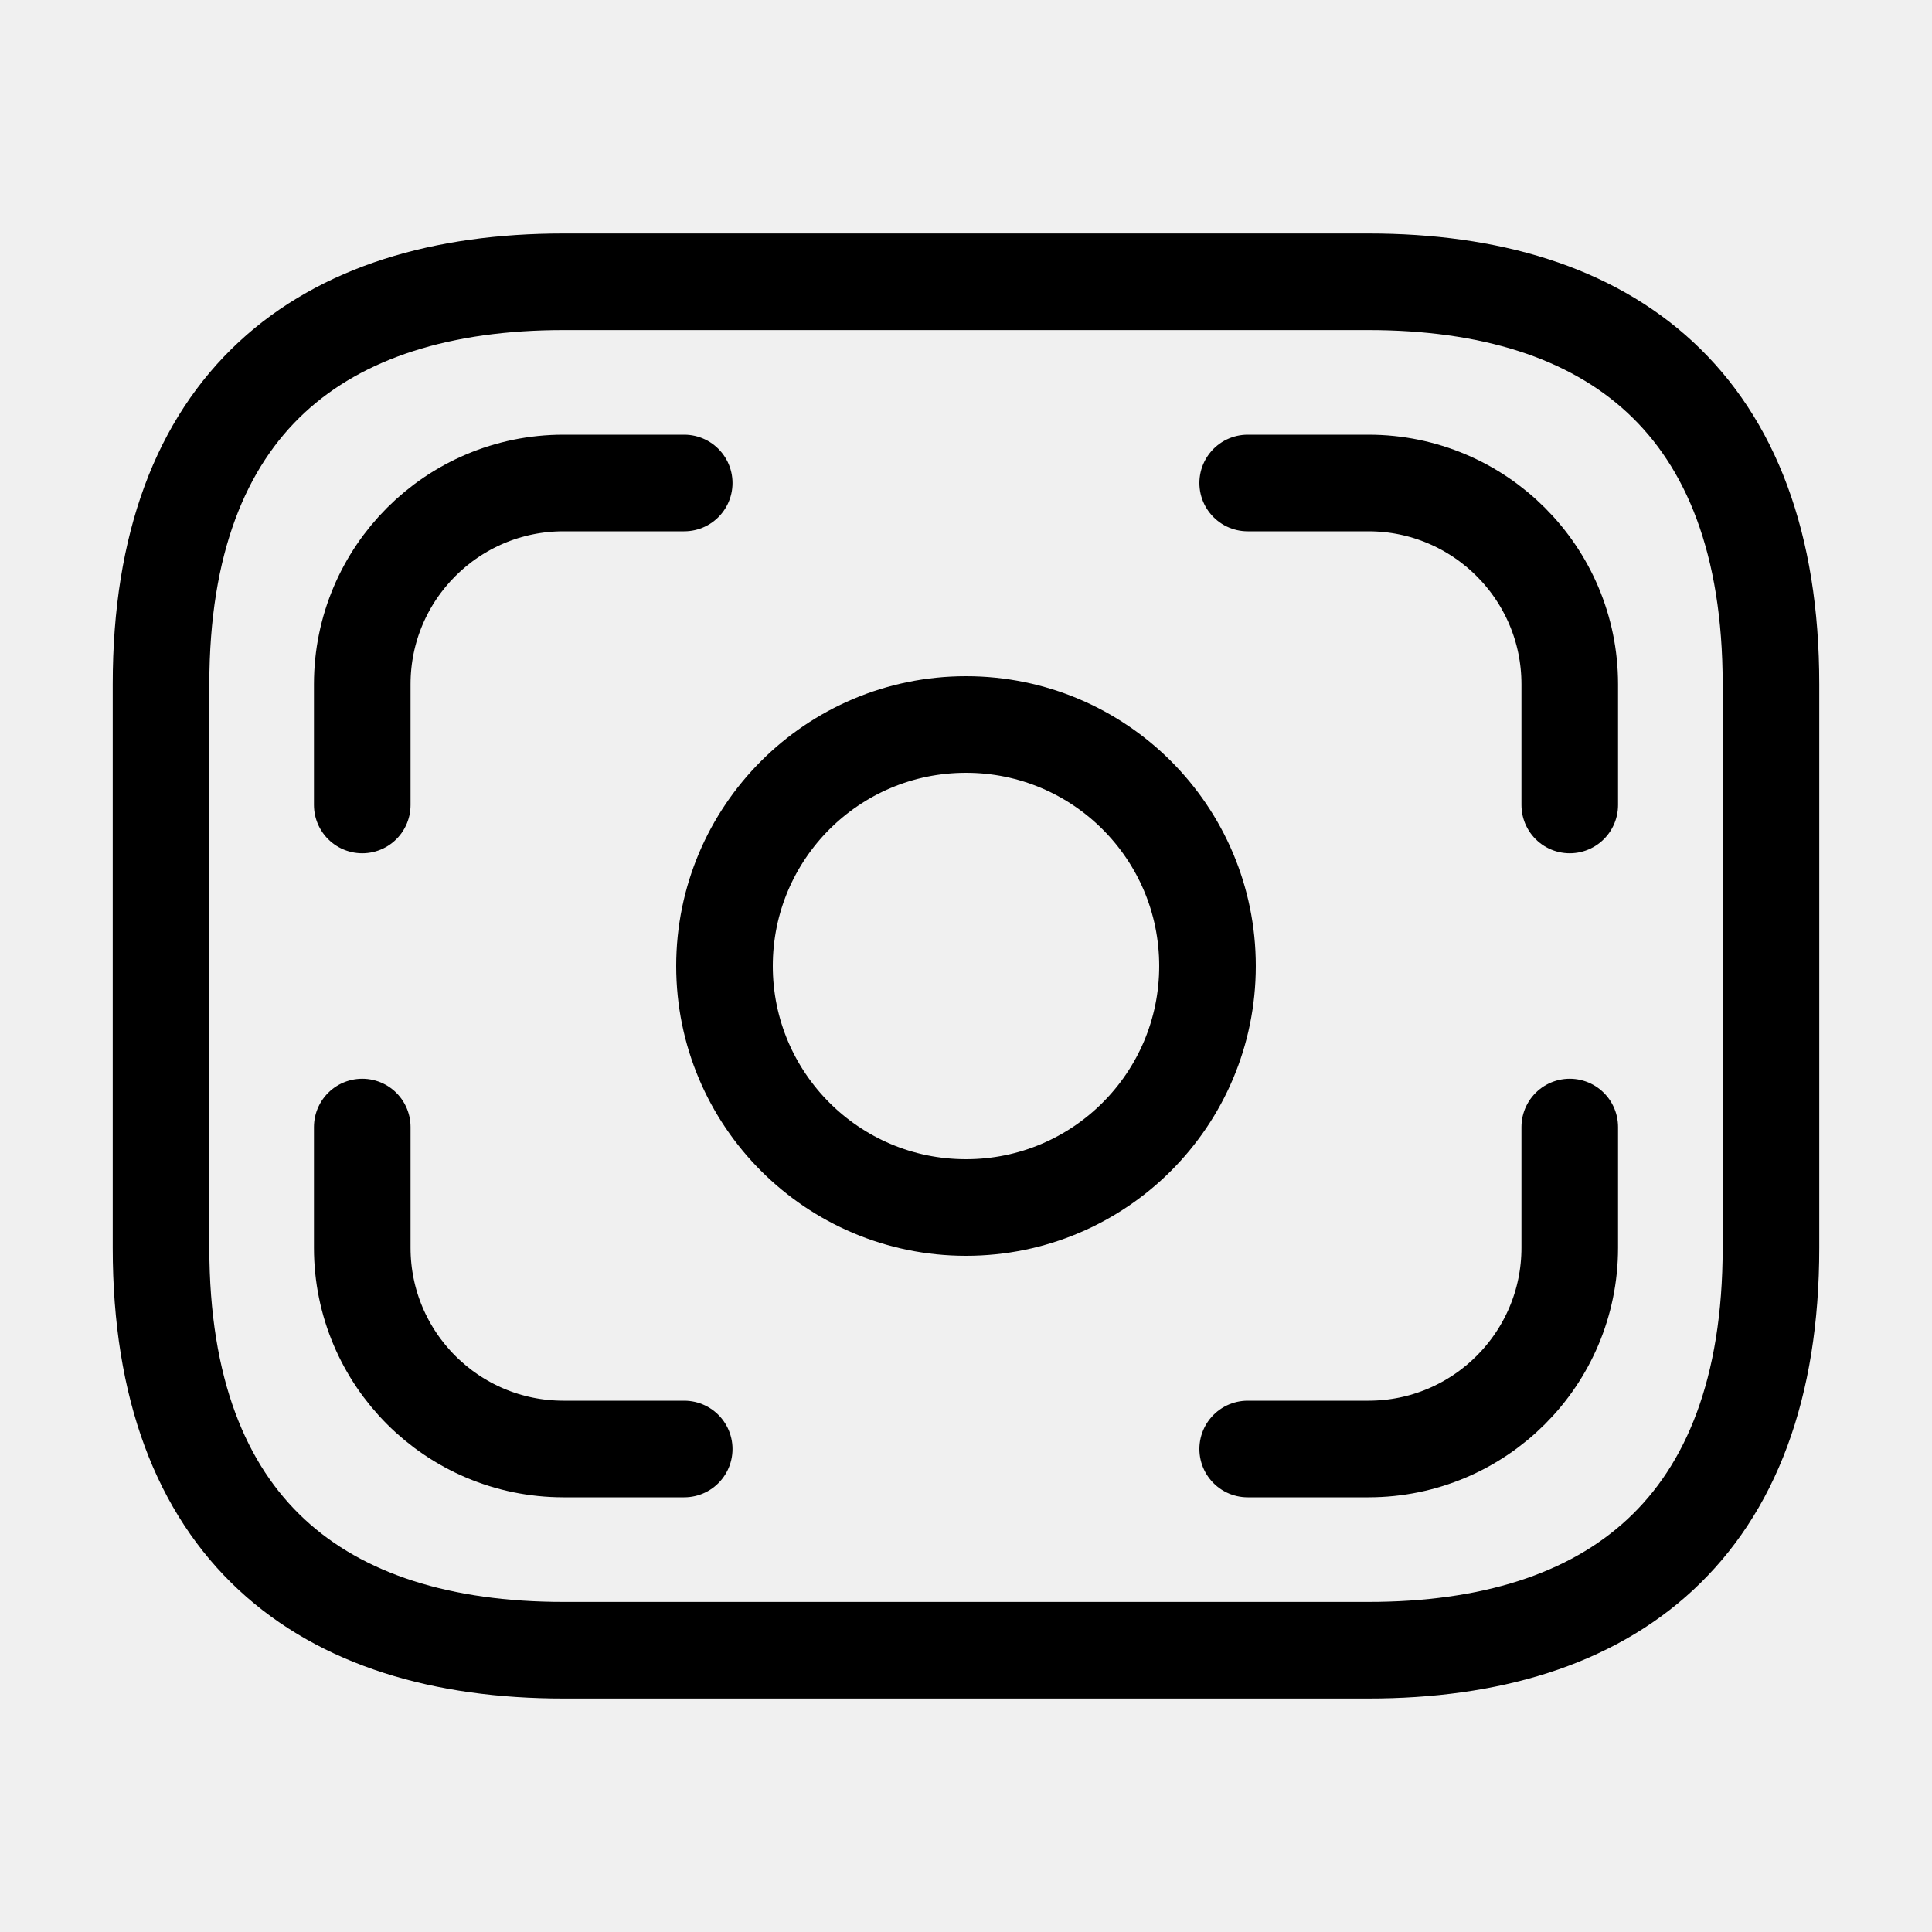
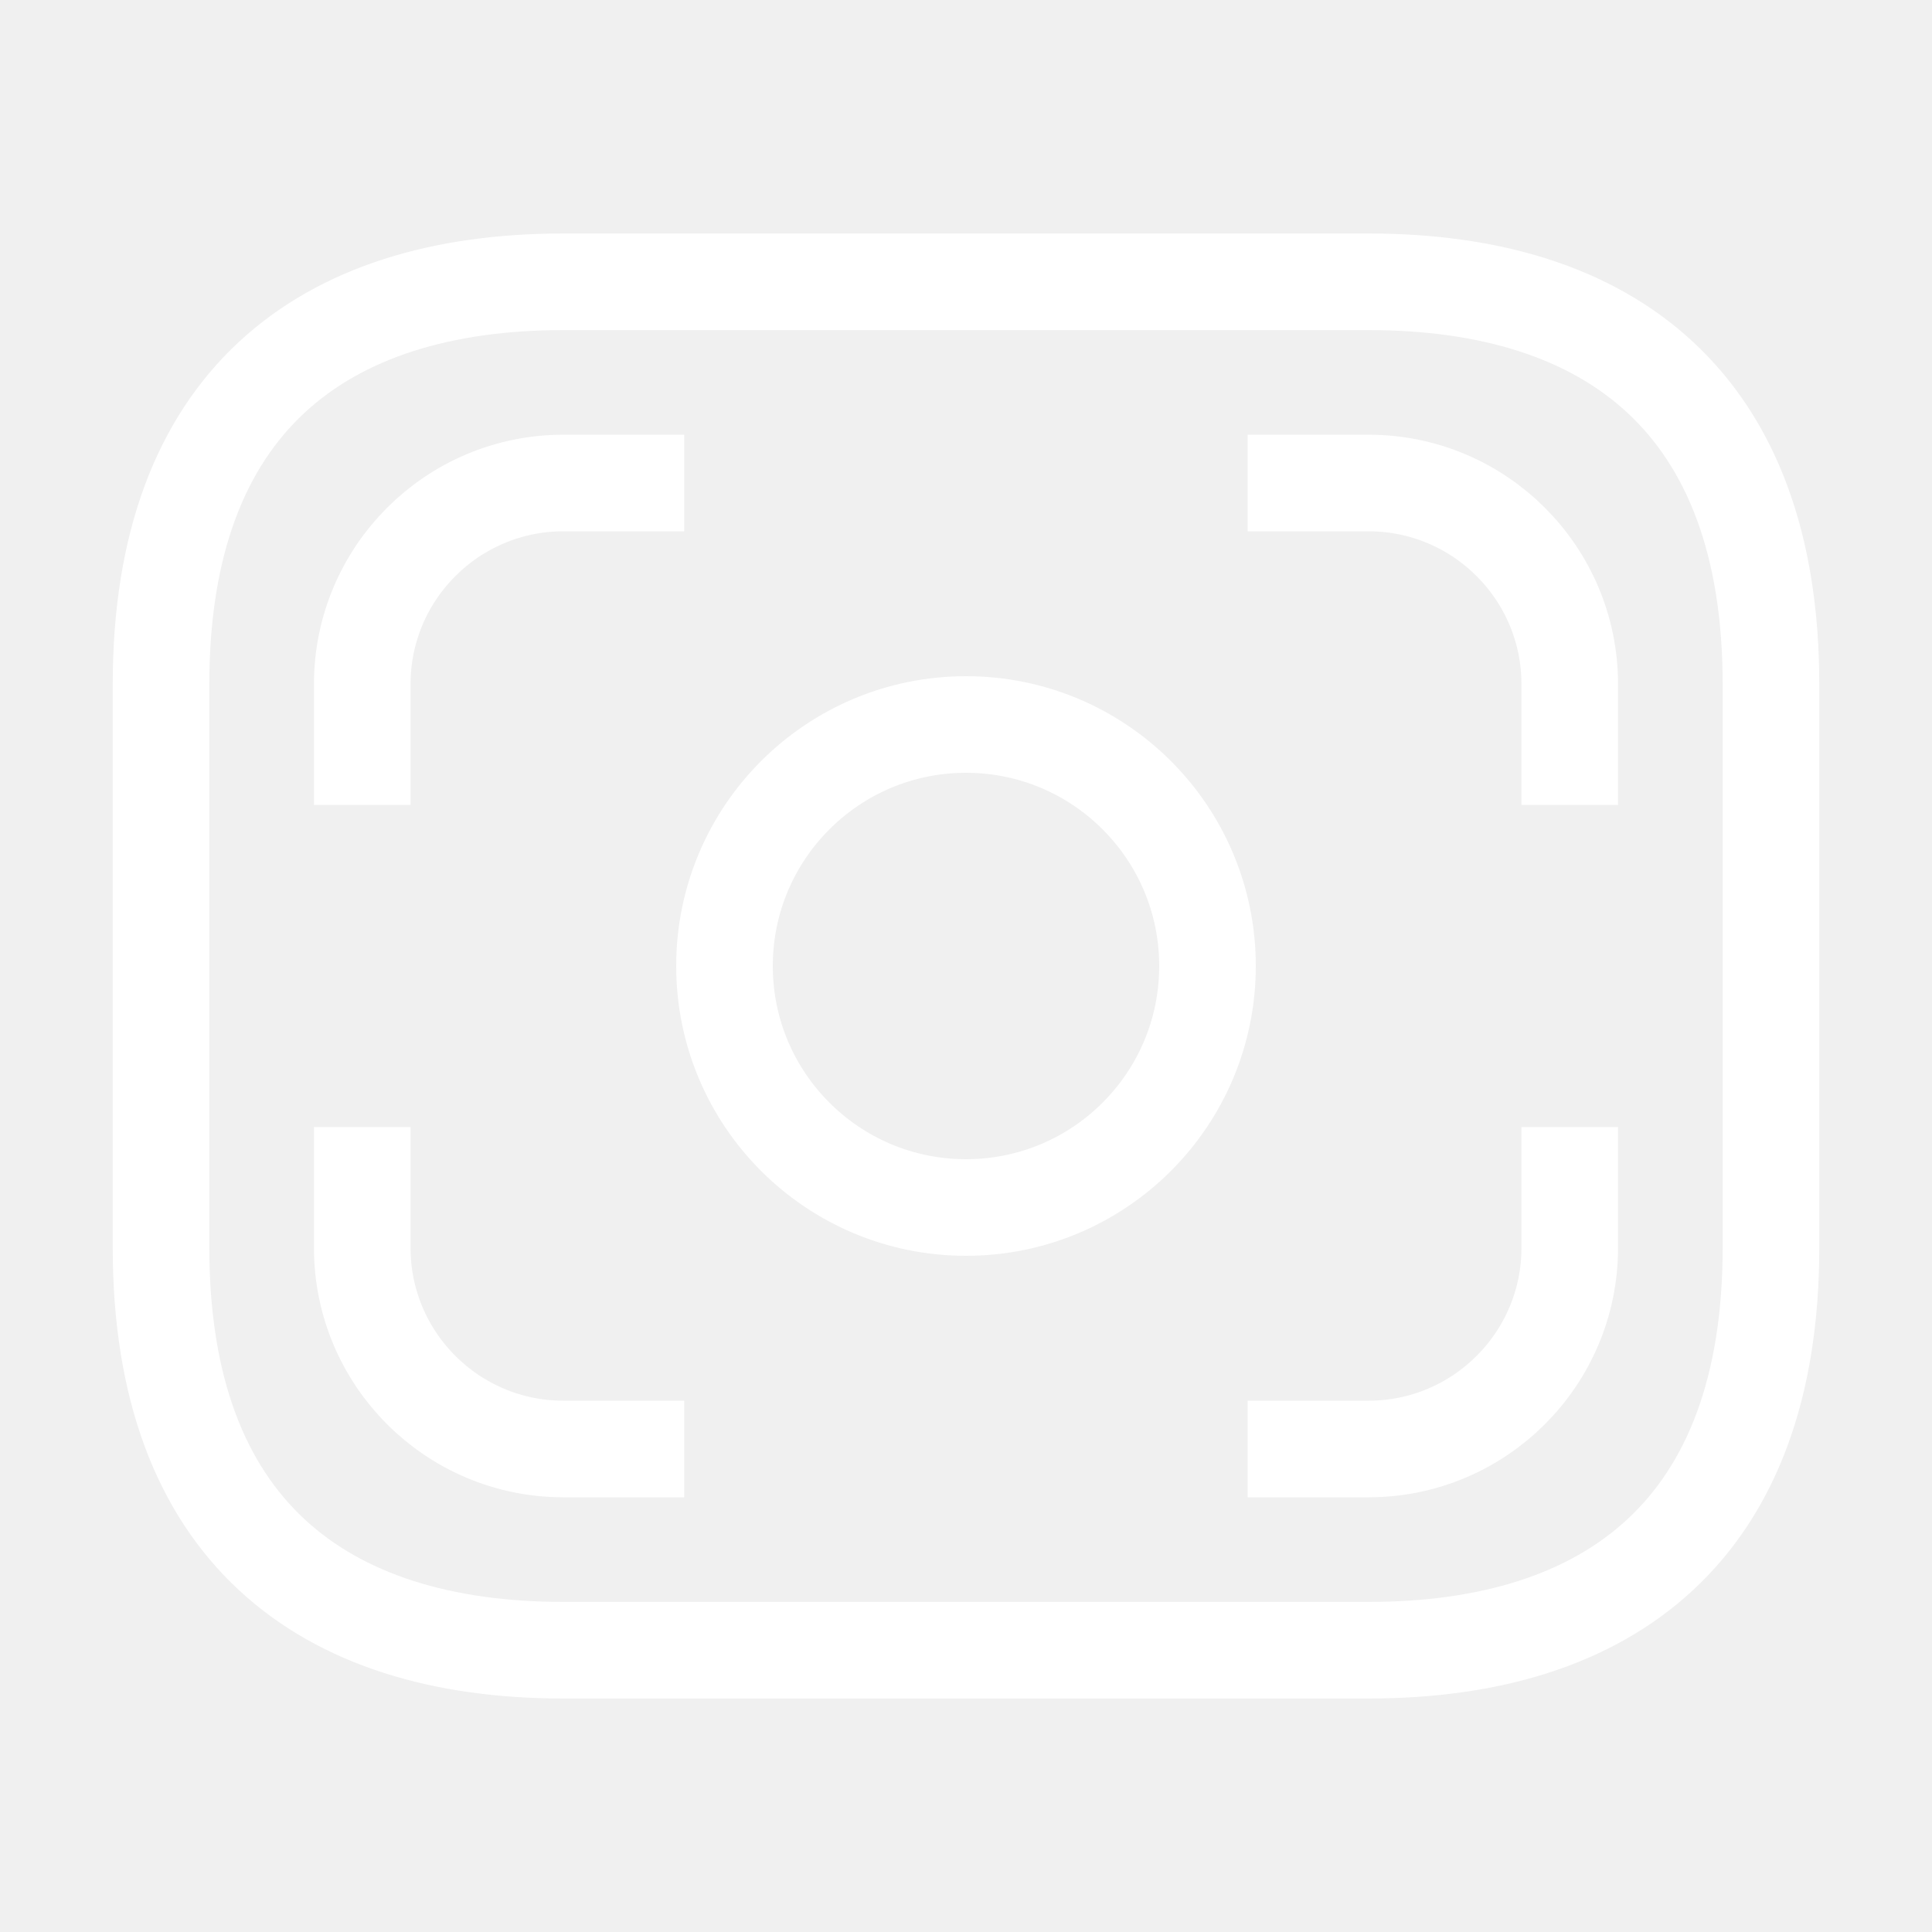
<svg xmlns="http://www.w3.org/2000/svg" width="20" height="20" viewBox="0 0 20 20" fill="none">
-   <path d="M14.166 17.083H5.833C3.333 17.083 1.667 15.833 1.667 12.917V7.083C1.667 4.167 3.333 2.917 5.833 2.917H14.166C16.666 2.917 18.333 4.167 18.333 7.083V12.917C18.333 15.833 16.666 17.083 14.166 17.083Z" stroke="black" stroke-miterlimit="10" stroke-linecap="round" stroke-linejoin="round" />
-   <path d="M10 12.5C11.381 12.5 12.5 11.381 12.5 10C12.5 8.619 11.381 7.5 10 7.5C8.619 7.5 7.5 8.619 7.5 10C7.5 11.381 8.619 12.5 10 12.5Z" stroke="black" stroke-miterlimit="10" stroke-linecap="round" stroke-linejoin="round" />
-   <path d="M7.083 5H5.833C4.683 5 3.75 5.933 3.75 7.083V8.333" stroke="black" stroke-miterlimit="10" stroke-linecap="round" stroke-linejoin="round" />
-   <path d="M12.916 5H14.166C15.316 5 16.25 5.933 16.25 7.083V8.333" stroke="black" stroke-miterlimit="10" stroke-linecap="round" stroke-linejoin="round" />
-   <path d="M7.083 15H5.833C4.683 15 3.75 14.067 3.75 12.917V11.667" stroke="black" stroke-miterlimit="10" stroke-linecap="round" stroke-linejoin="round" />
-   <path d="M12.916 15H14.166C15.316 15 16.25 14.067 16.25 12.917V11.667" stroke="black" stroke-miterlimit="10" stroke-linecap="round" stroke-linejoin="round" />
+   <path d="M14.166 17.083H5.833C3.333 17.083 1.667 15.833 1.667 12.917V7.083C1.667 4.167 3.333 2.917 5.833 2.917H14.166C16.666 2.917 18.333 4.167 18.333 7.083V12.917C18.333 15.833 16.666 17.083 14.166 17.083Z" stroke="white" stroke-miterlimit="10" strokeLinecap="round" strokeLinejoin="round" />
+   <path d="M10 12.5C11.381 12.5 12.5 11.381 12.5 10C12.5 8.619 11.381 7.5 10 7.5C8.619 7.5 7.5 8.619 7.5 10C7.5 11.381 8.619 12.5 10 12.5Z" stroke="white" stroke-miterlimit="10" strokeLinecap="round" strokeLinejoin="round" />
+   <path d="M7.083 5H5.833C4.683 5 3.75 5.933 3.75 7.083V8.333" stroke="white" stroke-miterlimit="10" strokeLinecap="round" strokeLinejoin="round" />
+   <path d="M12.916 5H14.166C15.316 5 16.25 5.933 16.25 7.083V8.333" stroke="white" stroke-miterlimit="10" strokeLinecap="round" strokeLinejoin="round" />
+   <path d="M7.083 15H5.833C4.683 15 3.75 14.067 3.75 12.917V11.667" stroke="white" stroke-miterlimit="10" strokeLinecap="round" strokeLinejoin="round" />
+   <path d="M12.916 15H14.166C15.316 15 16.25 14.067 16.25 12.917V11.667" stroke="white" stroke-miterlimit="10" strokeLinecap="round" strokeLinejoin="round" />
</svg>
